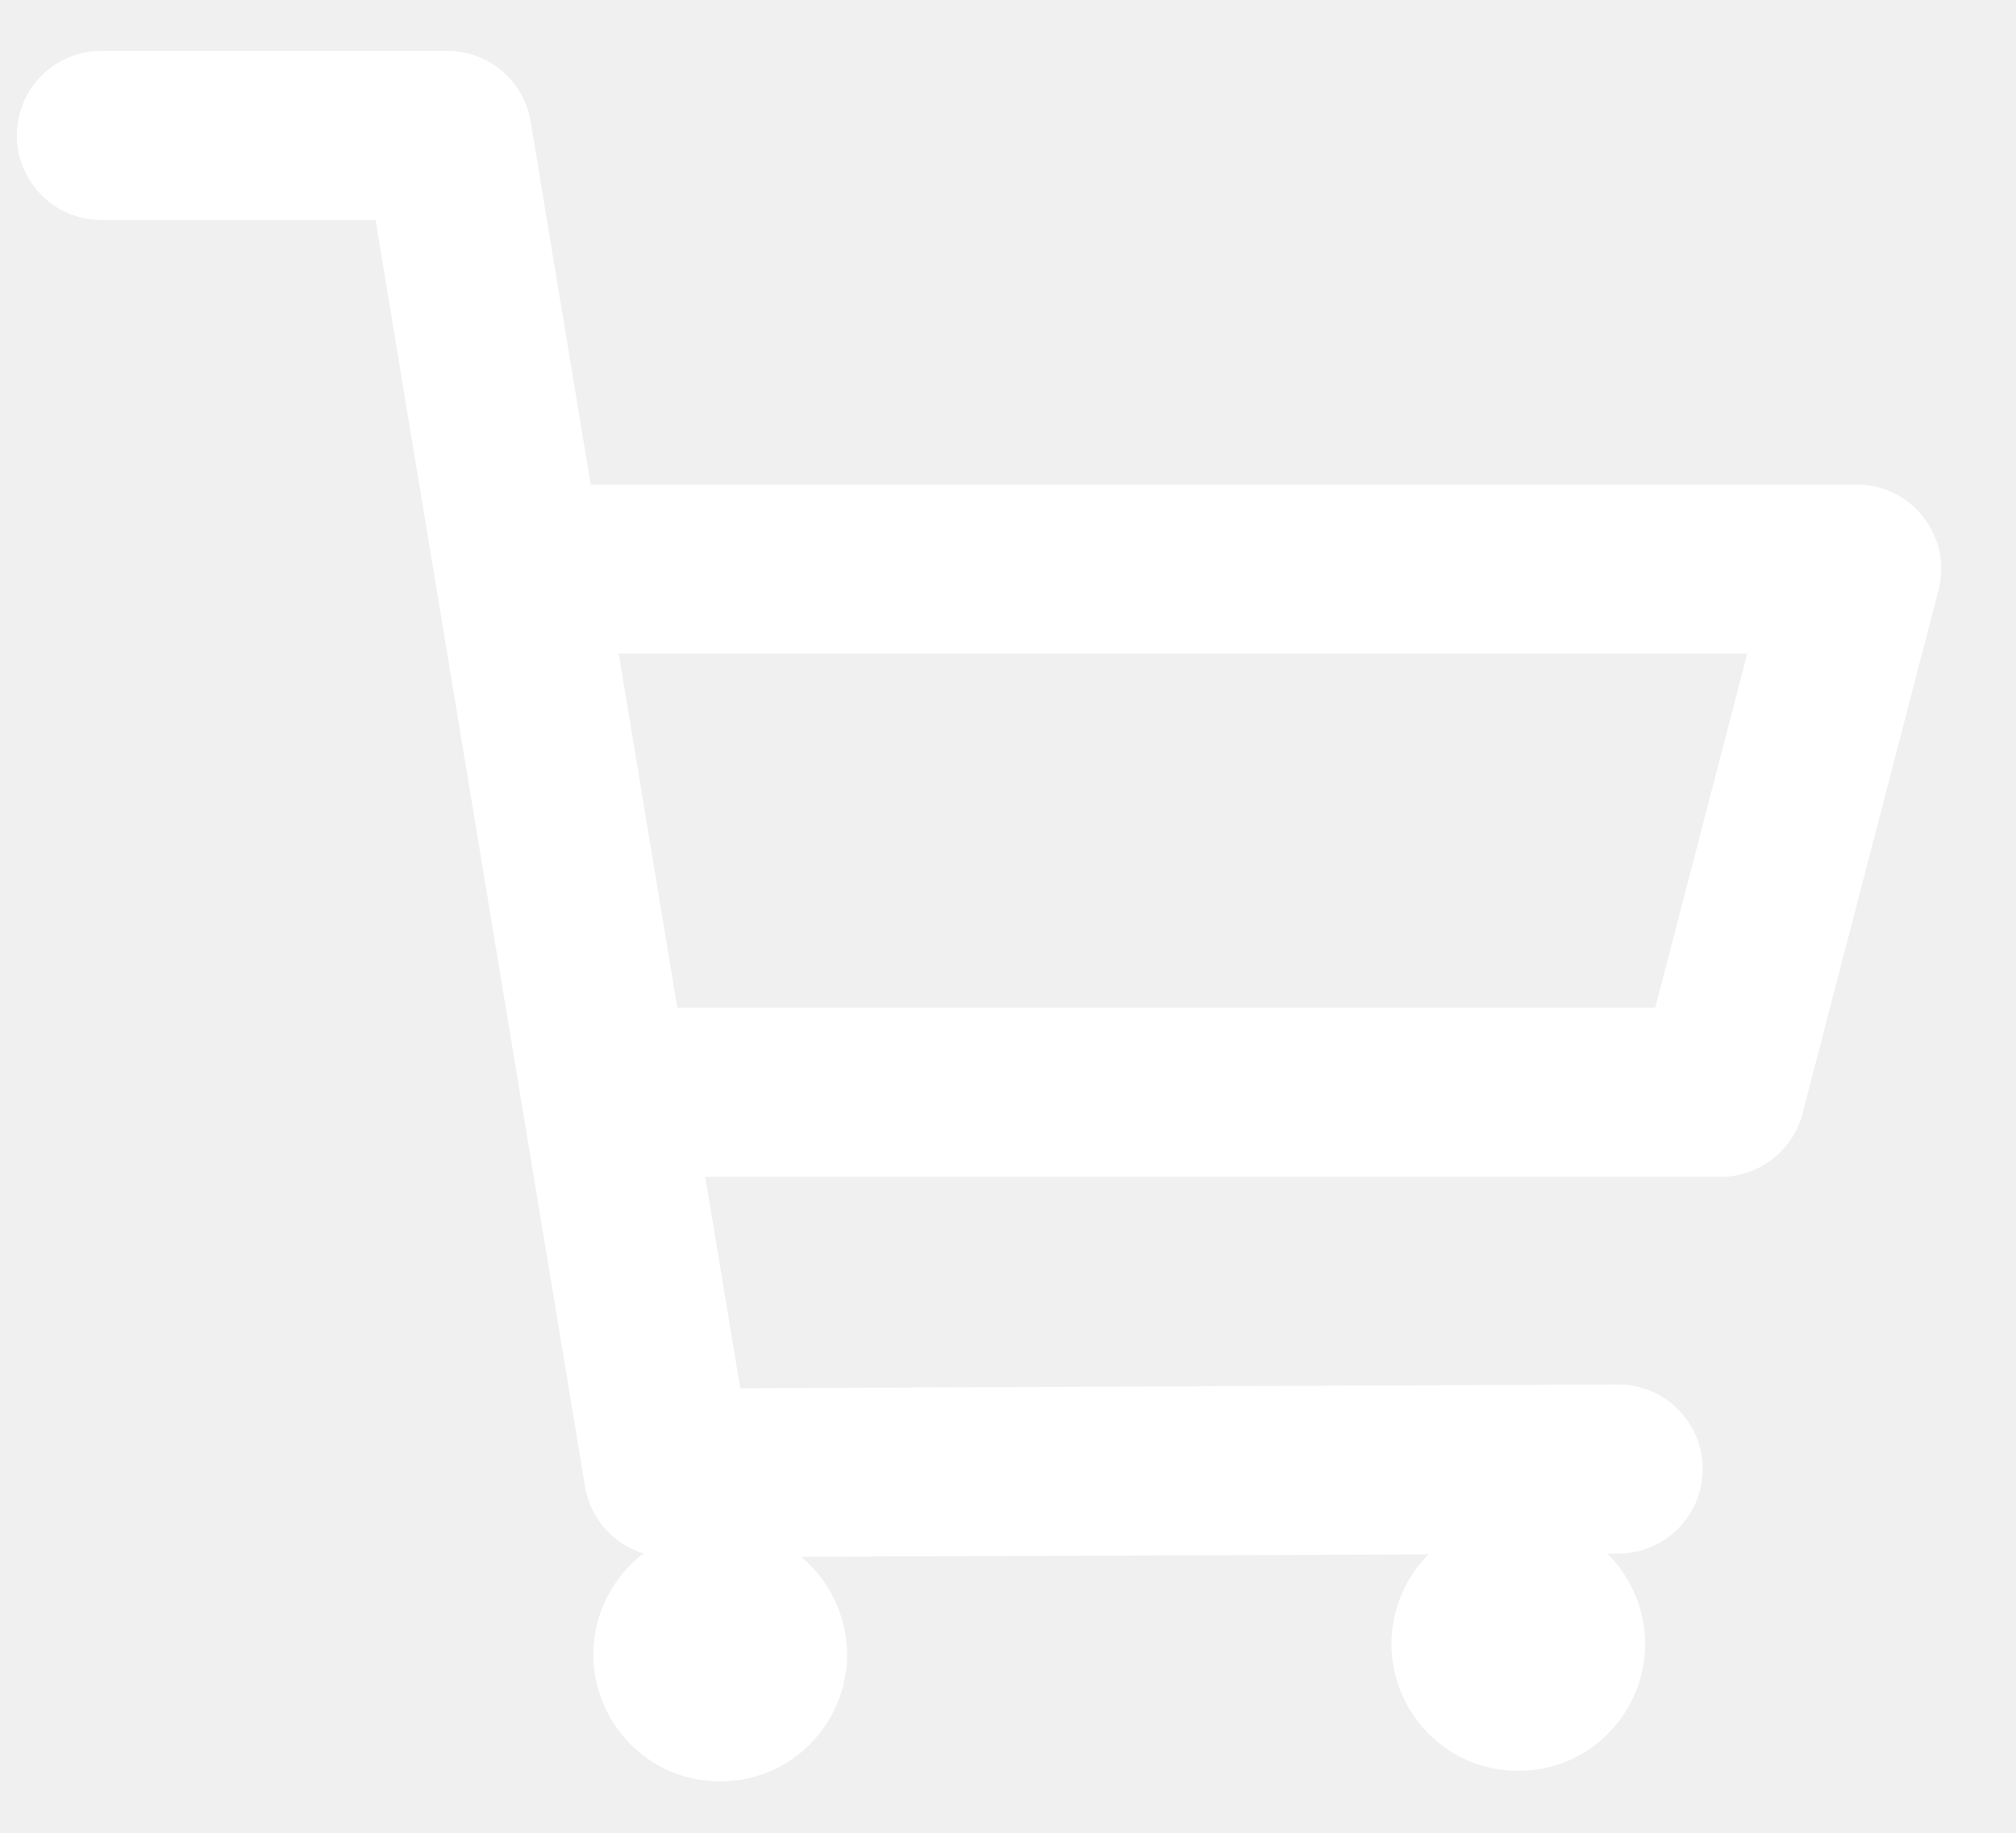
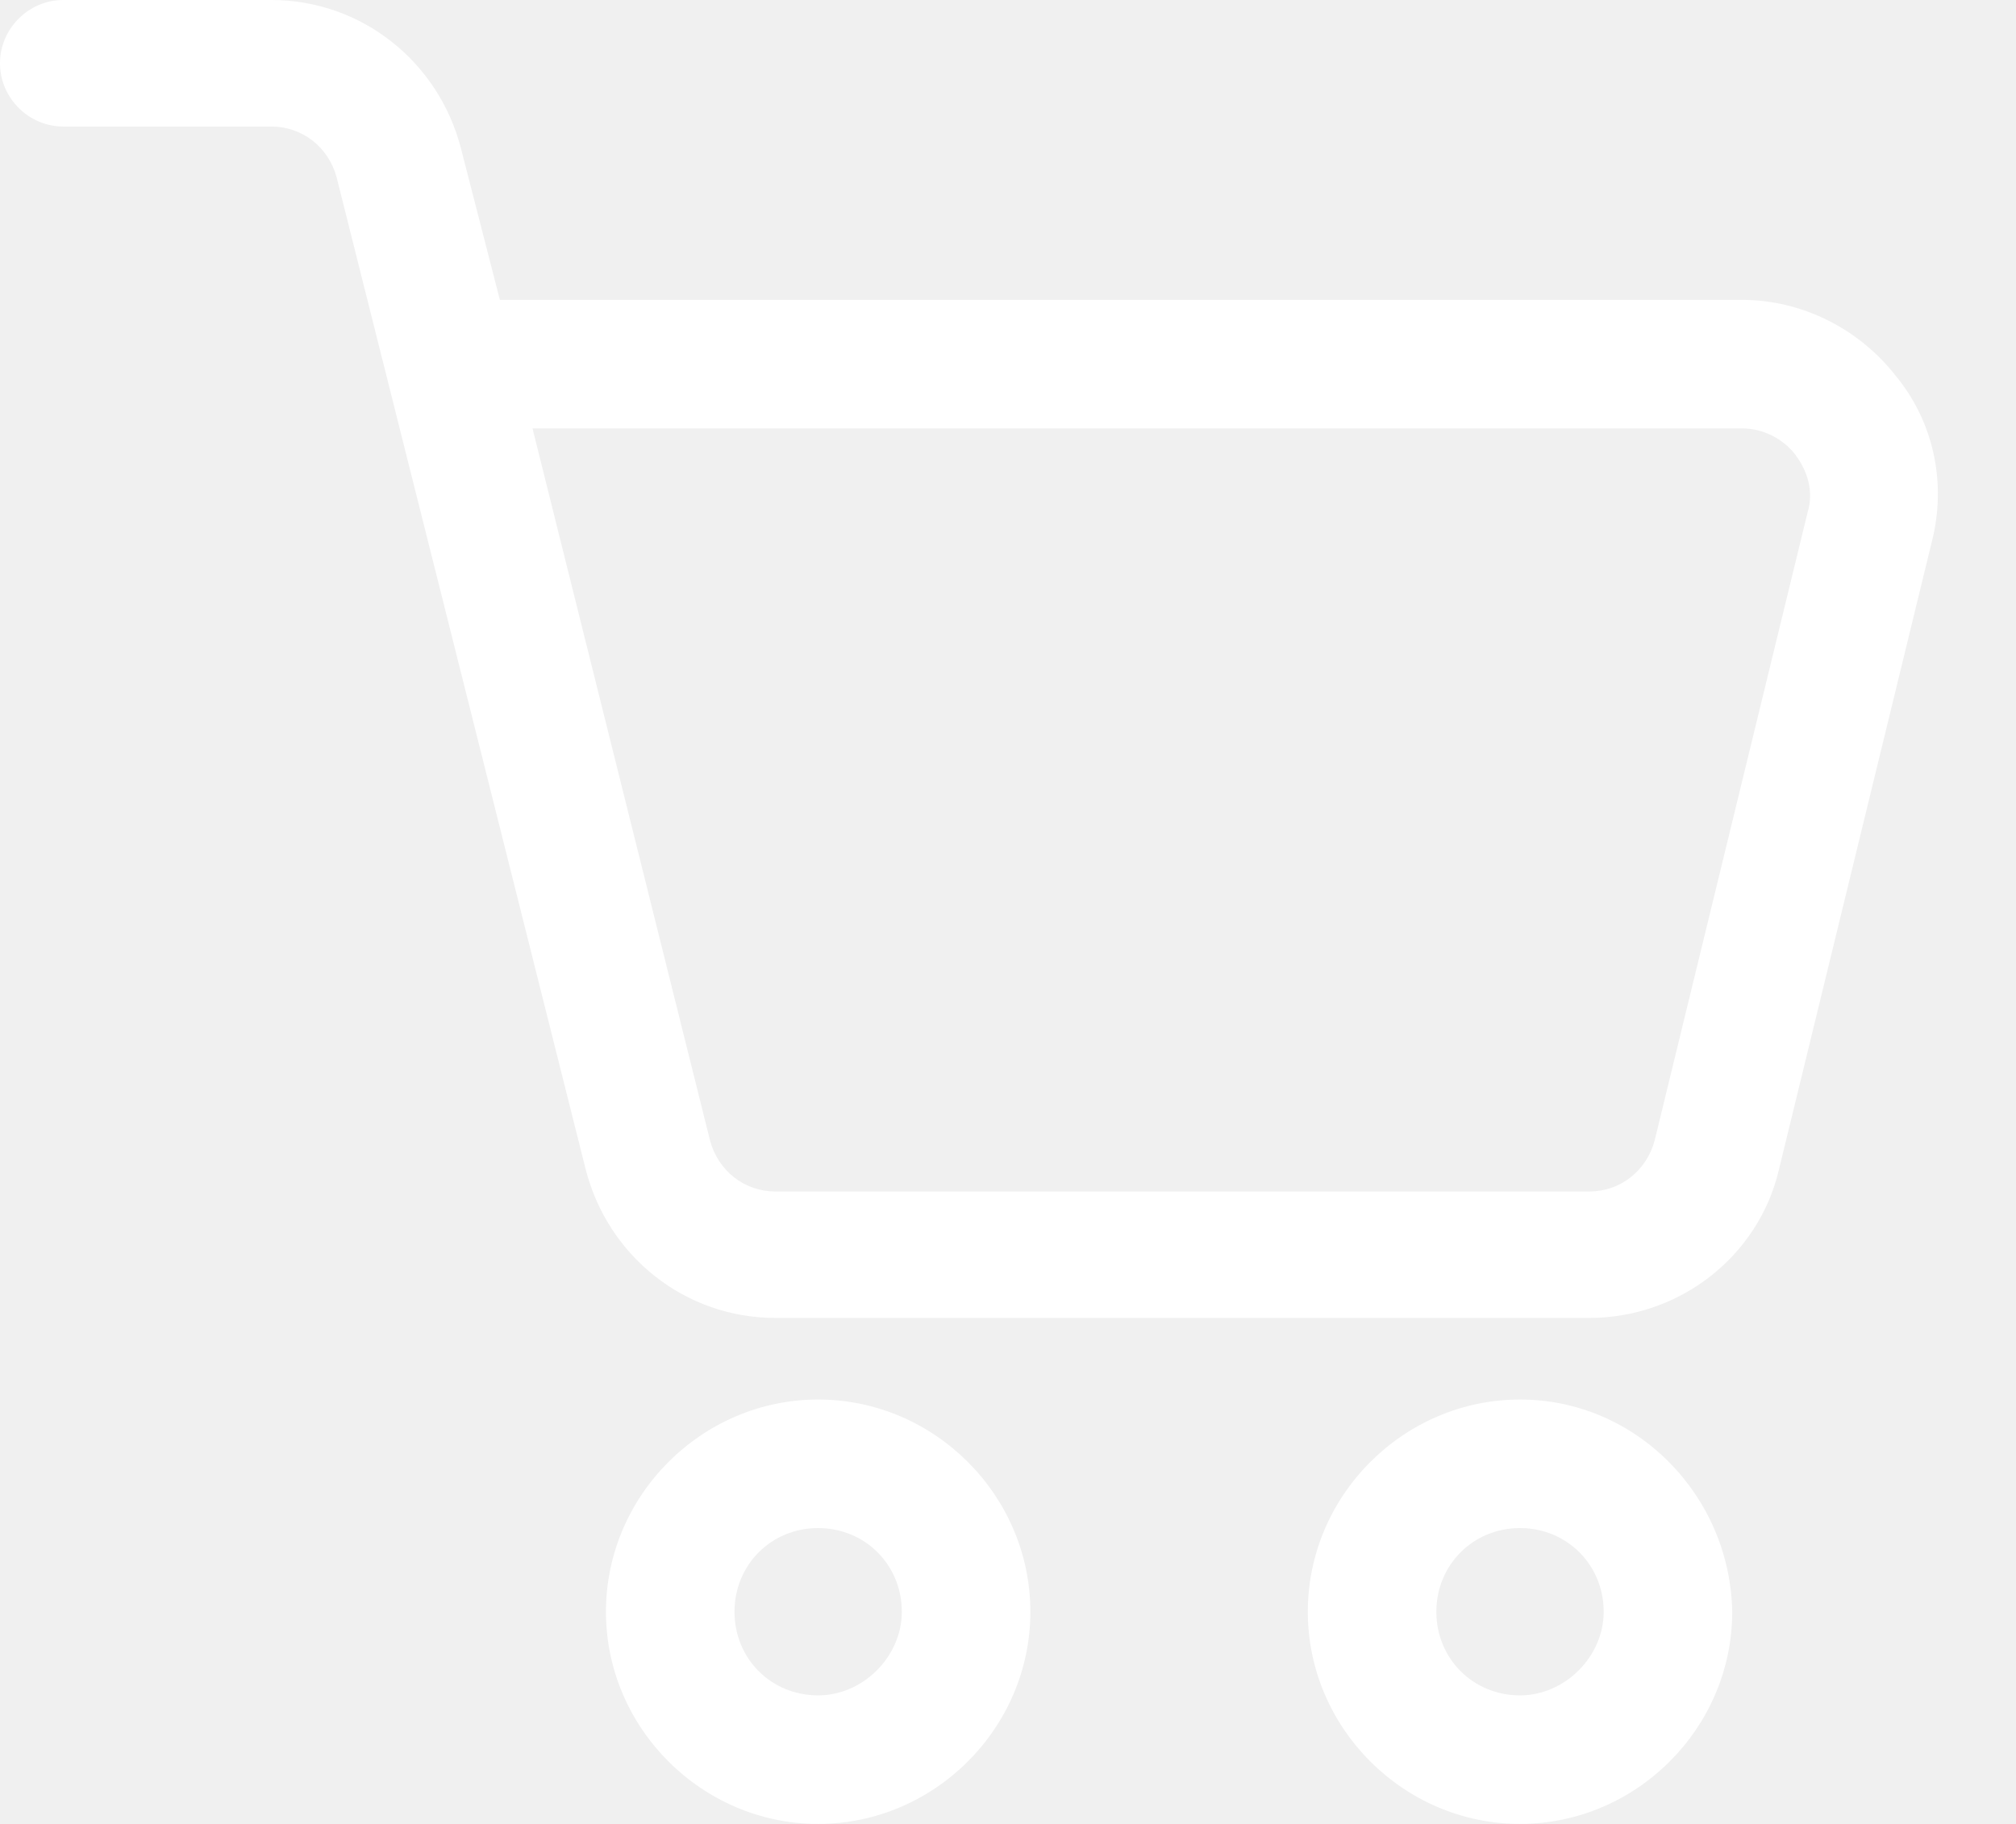
- <svg xmlns="http://www.w3.org/2000/svg" width="22px" height="20px" viewBox="0 0 22 20" version="1.1">
-   <defs />
-   <g id="Page-1" stroke="none" stroke-width="1" fill="none" fill-rule="evenodd">
-     <path d="M17.541,16.954 L17.656,16.954 C18.166,16.955 18.58,16.542 18.581,16.033 C18.582,15.523 18.17,15.109 17.66,15.108 L8.078,15.149 L7.696,12.842 L18.777,12.842 C19.197,12.842 19.564,12.558 19.67,12.152 L21.154,6.442 C21.306,5.857 20.864,5.287 20.26,5.287 L6.446,5.287 L5.791,1.328 C5.718,0.882 5.332,0.555 4.881,0.555 L1.107,0.555 C0.597,0.555 0.184,0.968 0.184,1.478 C0.184,1.988 0.597,2.401 1.107,2.401 L4.098,2.401 L6.384,16.221 C6.442,16.573 6.695,16.851 7.021,16.952 C6.684,17.21 6.475,17.618 6.475,18.055 C6.475,18.789 7.064,19.439 7.859,19.439 C8.655,19.439 9.244,18.789 9.244,18.055 C9.244,17.637 9.053,17.247 8.742,16.988 L15.588,16.962 C15.335,17.217 15.184,17.568 15.184,17.94 C15.184,18.673 15.773,19.324 16.568,19.324 C17.364,19.324 17.953,18.673 17.953,17.94 C17.953,17.564 17.798,17.21 17.541,16.954 Z M7.391,10.997 L18.063,10.997 L19.067,7.133 L6.752,7.133 L7.391,10.997 Z" id="Combined-Shape" fill="#FFFFFF" />
-   </g>
+ <svg xmlns="http://www.w3.org/2000/svg" width="21" height="19" viewBox="0 0 21 19" fill="none">
+   <path d="M19.744 3.911C19.361 3.422 18.766 3.124 18.15 3.124H5.207L4.803 1.551C4.569 0.638 3.762 0 2.827 0H0.659C0.298 0 0 0.298 0 0.659C0 1.02 0.298 1.318 0.659 1.318H2.827C3.145 1.318 3.422 1.53 3.507 1.849L6.1 12.178C6.333 13.092 7.141 13.729 8.076 13.729H16.556C17.491 13.729 18.32 13.092 18.532 12.178L20.126 5.632C20.275 5.037 20.148 4.399 19.744 3.911ZM18.83 5.334L17.236 11.88C17.151 12.199 16.875 12.412 16.556 12.412H8.076C7.757 12.412 7.481 12.199 7.396 11.88L5.547 4.463H18.15C18.362 4.463 18.575 4.569 18.703 4.739C18.83 4.909 18.894 5.122 18.83 5.334Z" fill="white" />
+   <path d="M8.522 14.579C7.311 14.579 6.312 15.578 6.312 16.79C6.312 18.001 7.311 19 8.522 19C9.734 19 10.733 18.001 10.733 16.79C10.733 15.578 9.734 14.579 8.522 14.579ZM8.522 17.661C8.033 17.661 7.651 17.279 7.651 16.79C7.651 16.301 8.033 15.918 8.522 15.918C9.011 15.918 9.394 16.301 9.394 16.79C9.394 17.257 8.99 17.661 8.522 17.661Z" fill="white" />
+   <path d="M15.833 14.579C14.622 14.579 13.623 15.578 13.623 16.79C13.623 18.001 14.622 19 15.833 19C17.045 19 18.044 18.001 18.044 16.79C18.022 15.578 17.045 14.579 15.833 14.579ZM15.833 17.661C15.345 17.661 14.962 17.279 14.962 16.79C14.962 16.301 15.345 15.918 15.833 15.918C16.322 15.918 16.705 16.301 16.705 16.79C16.705 17.257 16.301 17.661 15.833 17.661Z" fill="white" />
</svg>
